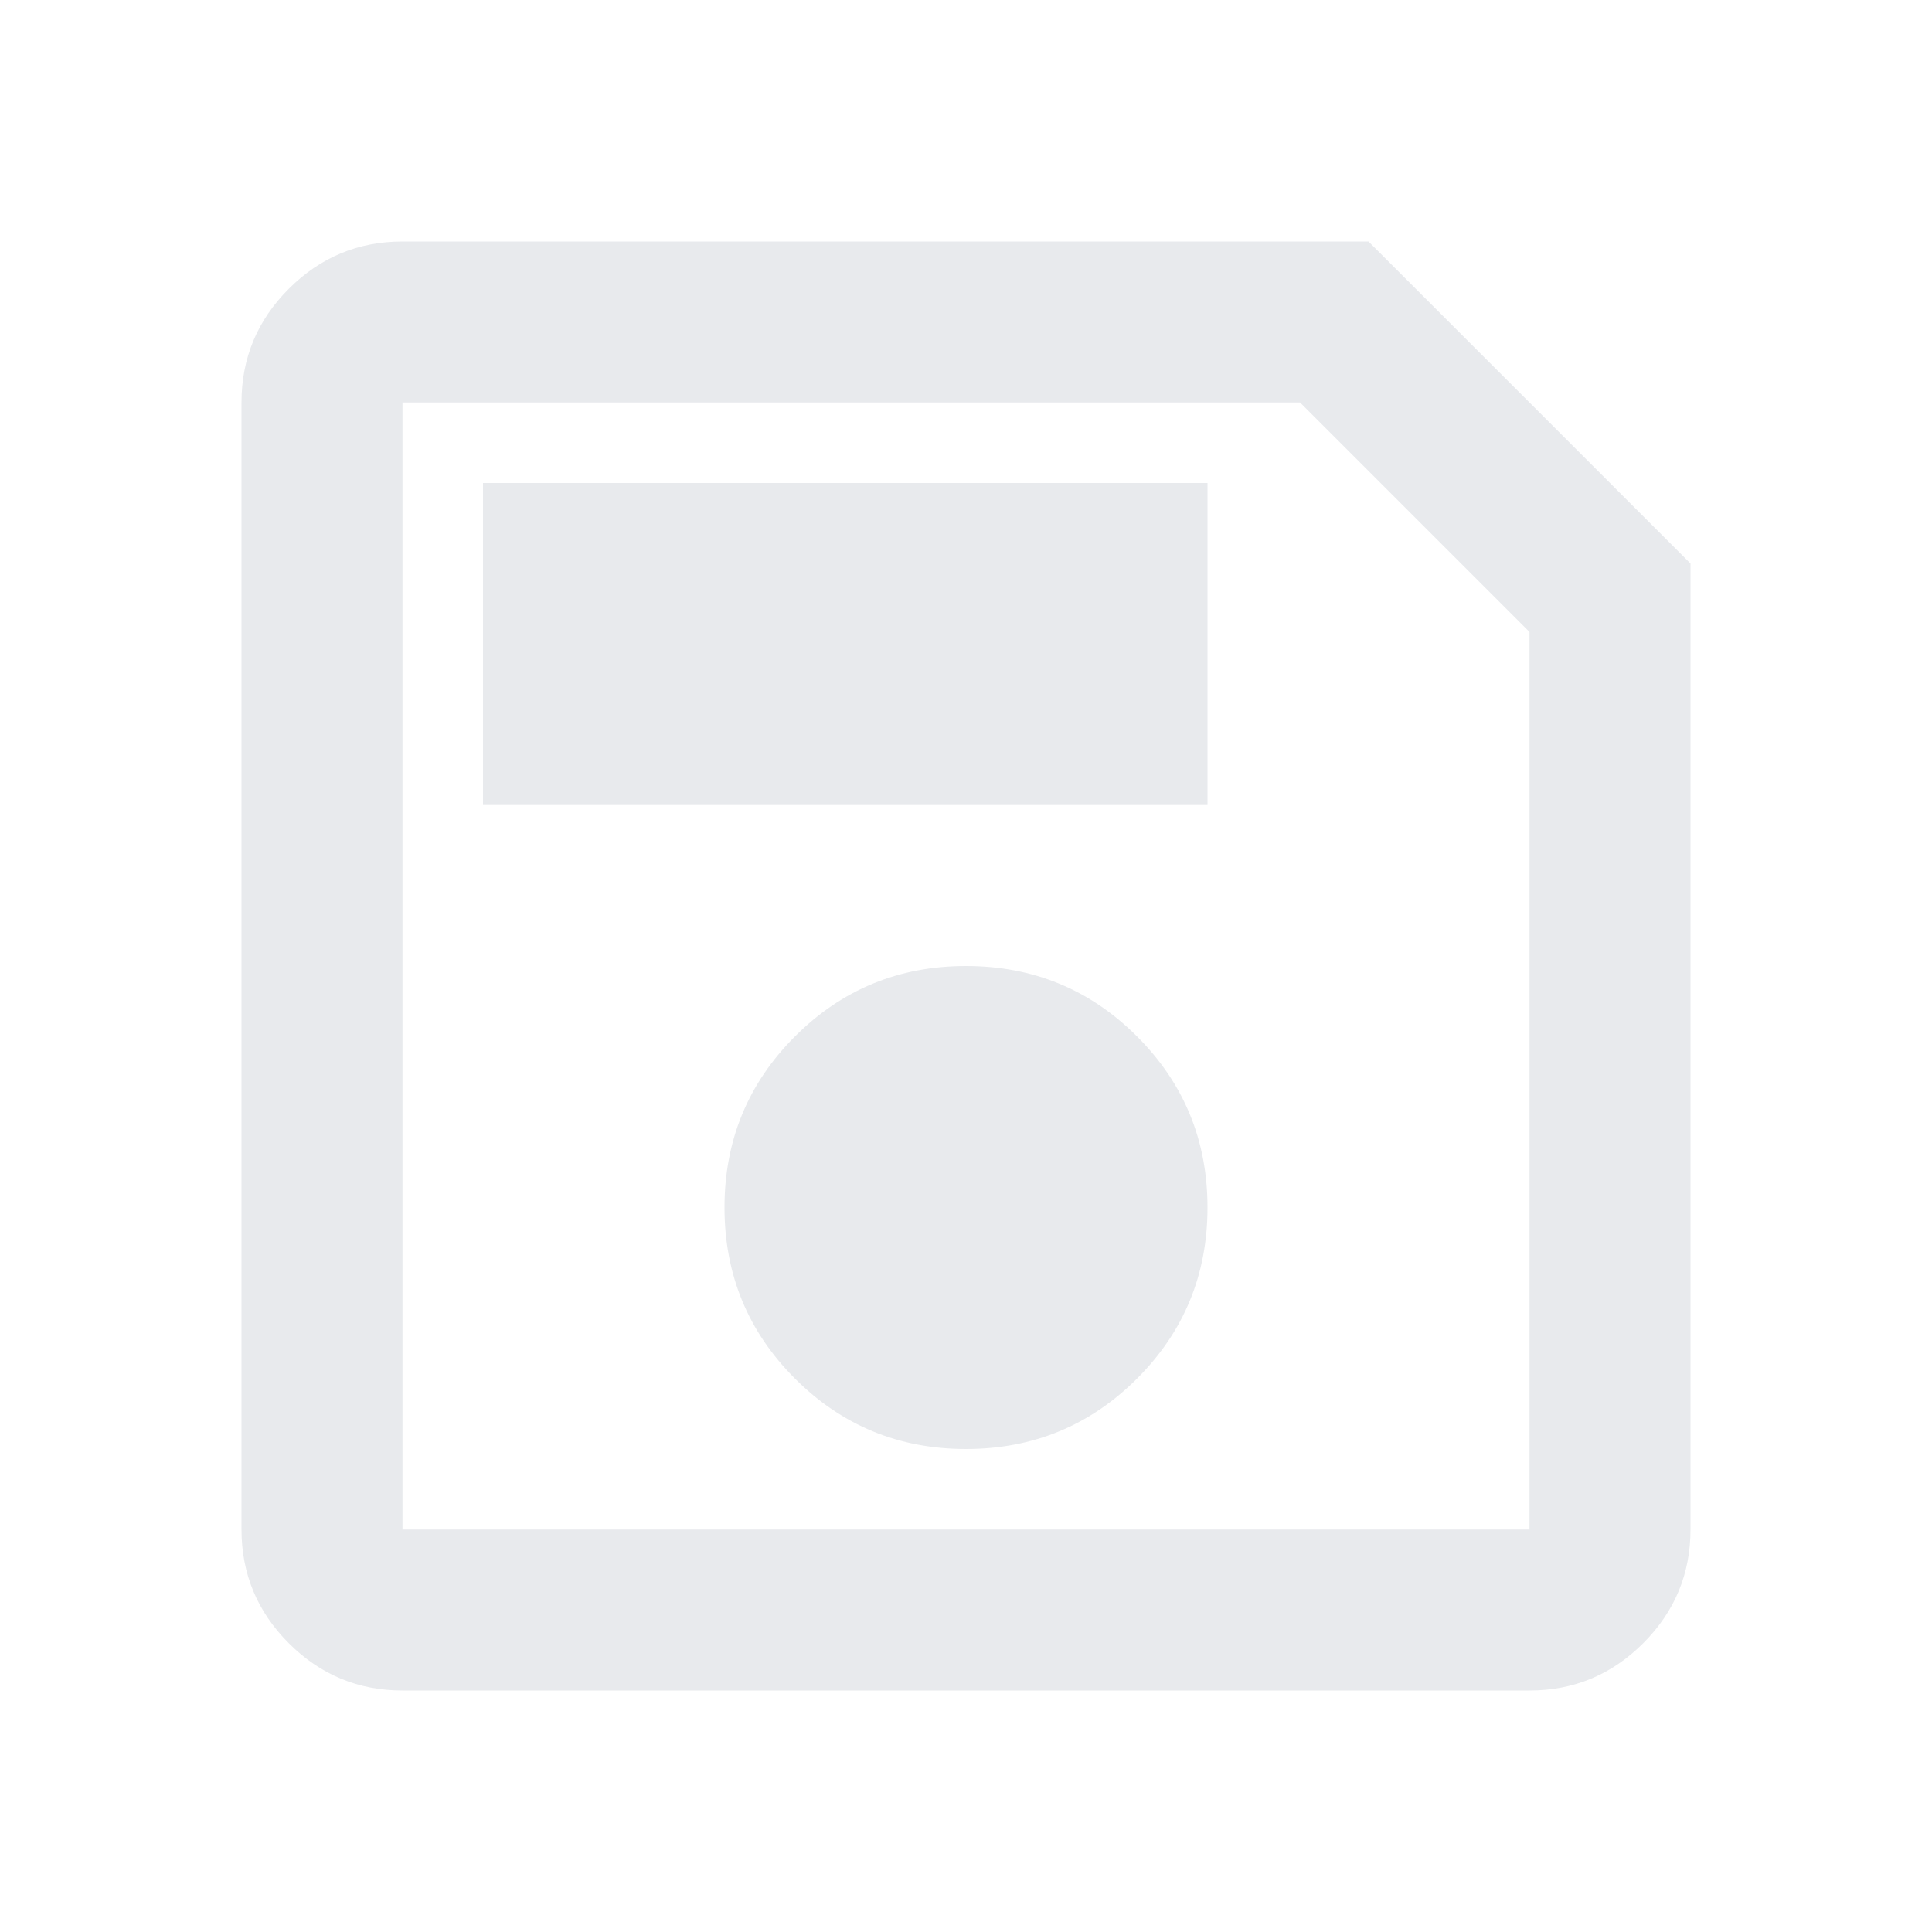
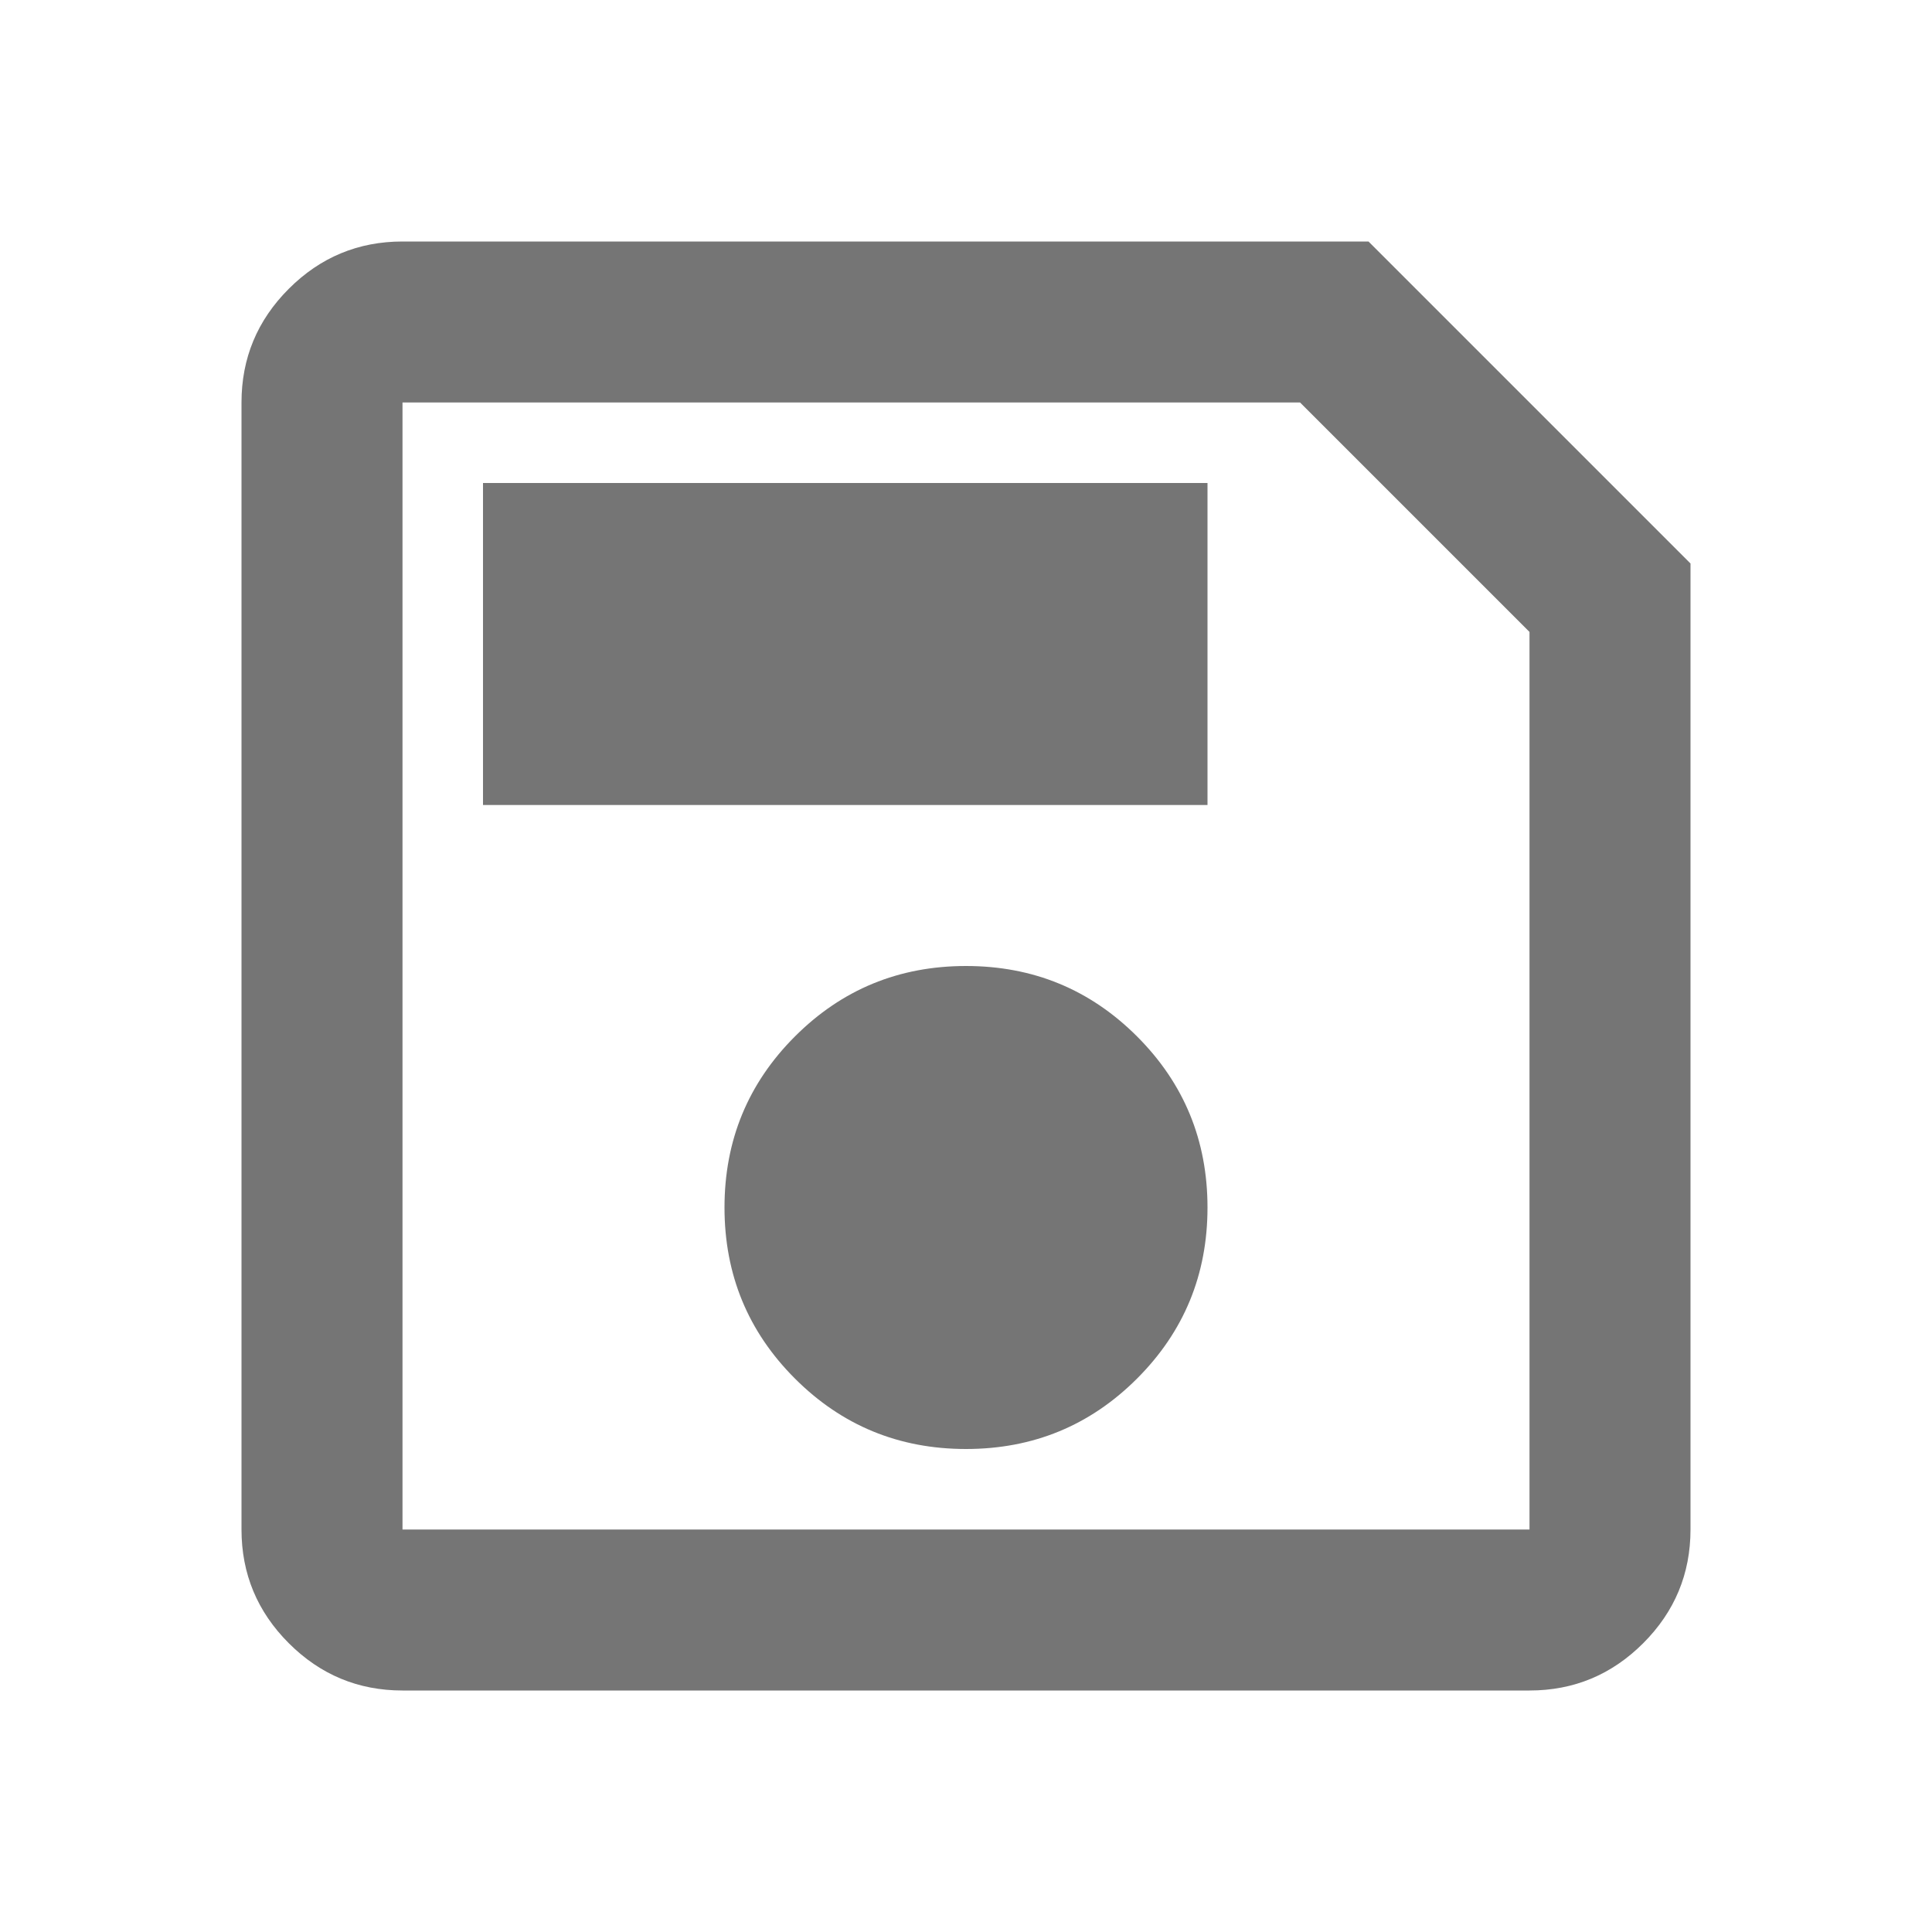
- <svg xmlns="http://www.w3.org/2000/svg" height="24px" viewBox="0 -960 960 960" width="24px" fill="#e8eaed">
+ <svg xmlns="http://www.w3.org/2000/svg" height="24px" viewBox="0 -960 960 960" width="24px" fill="#757575">
  <path d="M840-680v480q0 33-23.5 56.5T760-120H200q-33 0-56.5-23.5T120-200v-560q0-33 23.5-56.5T200-840h480l160 160Zm-80 34L646-760H200v560h560v-446ZM480-240q50 0 85-35t35-85q0-50-35-85t-85-35q-50 0-85 35t-35 85q0 50 35 85t85 35ZM240-560h360v-160H240v160Zm-40-86v446-560 114Z" />
</svg>
